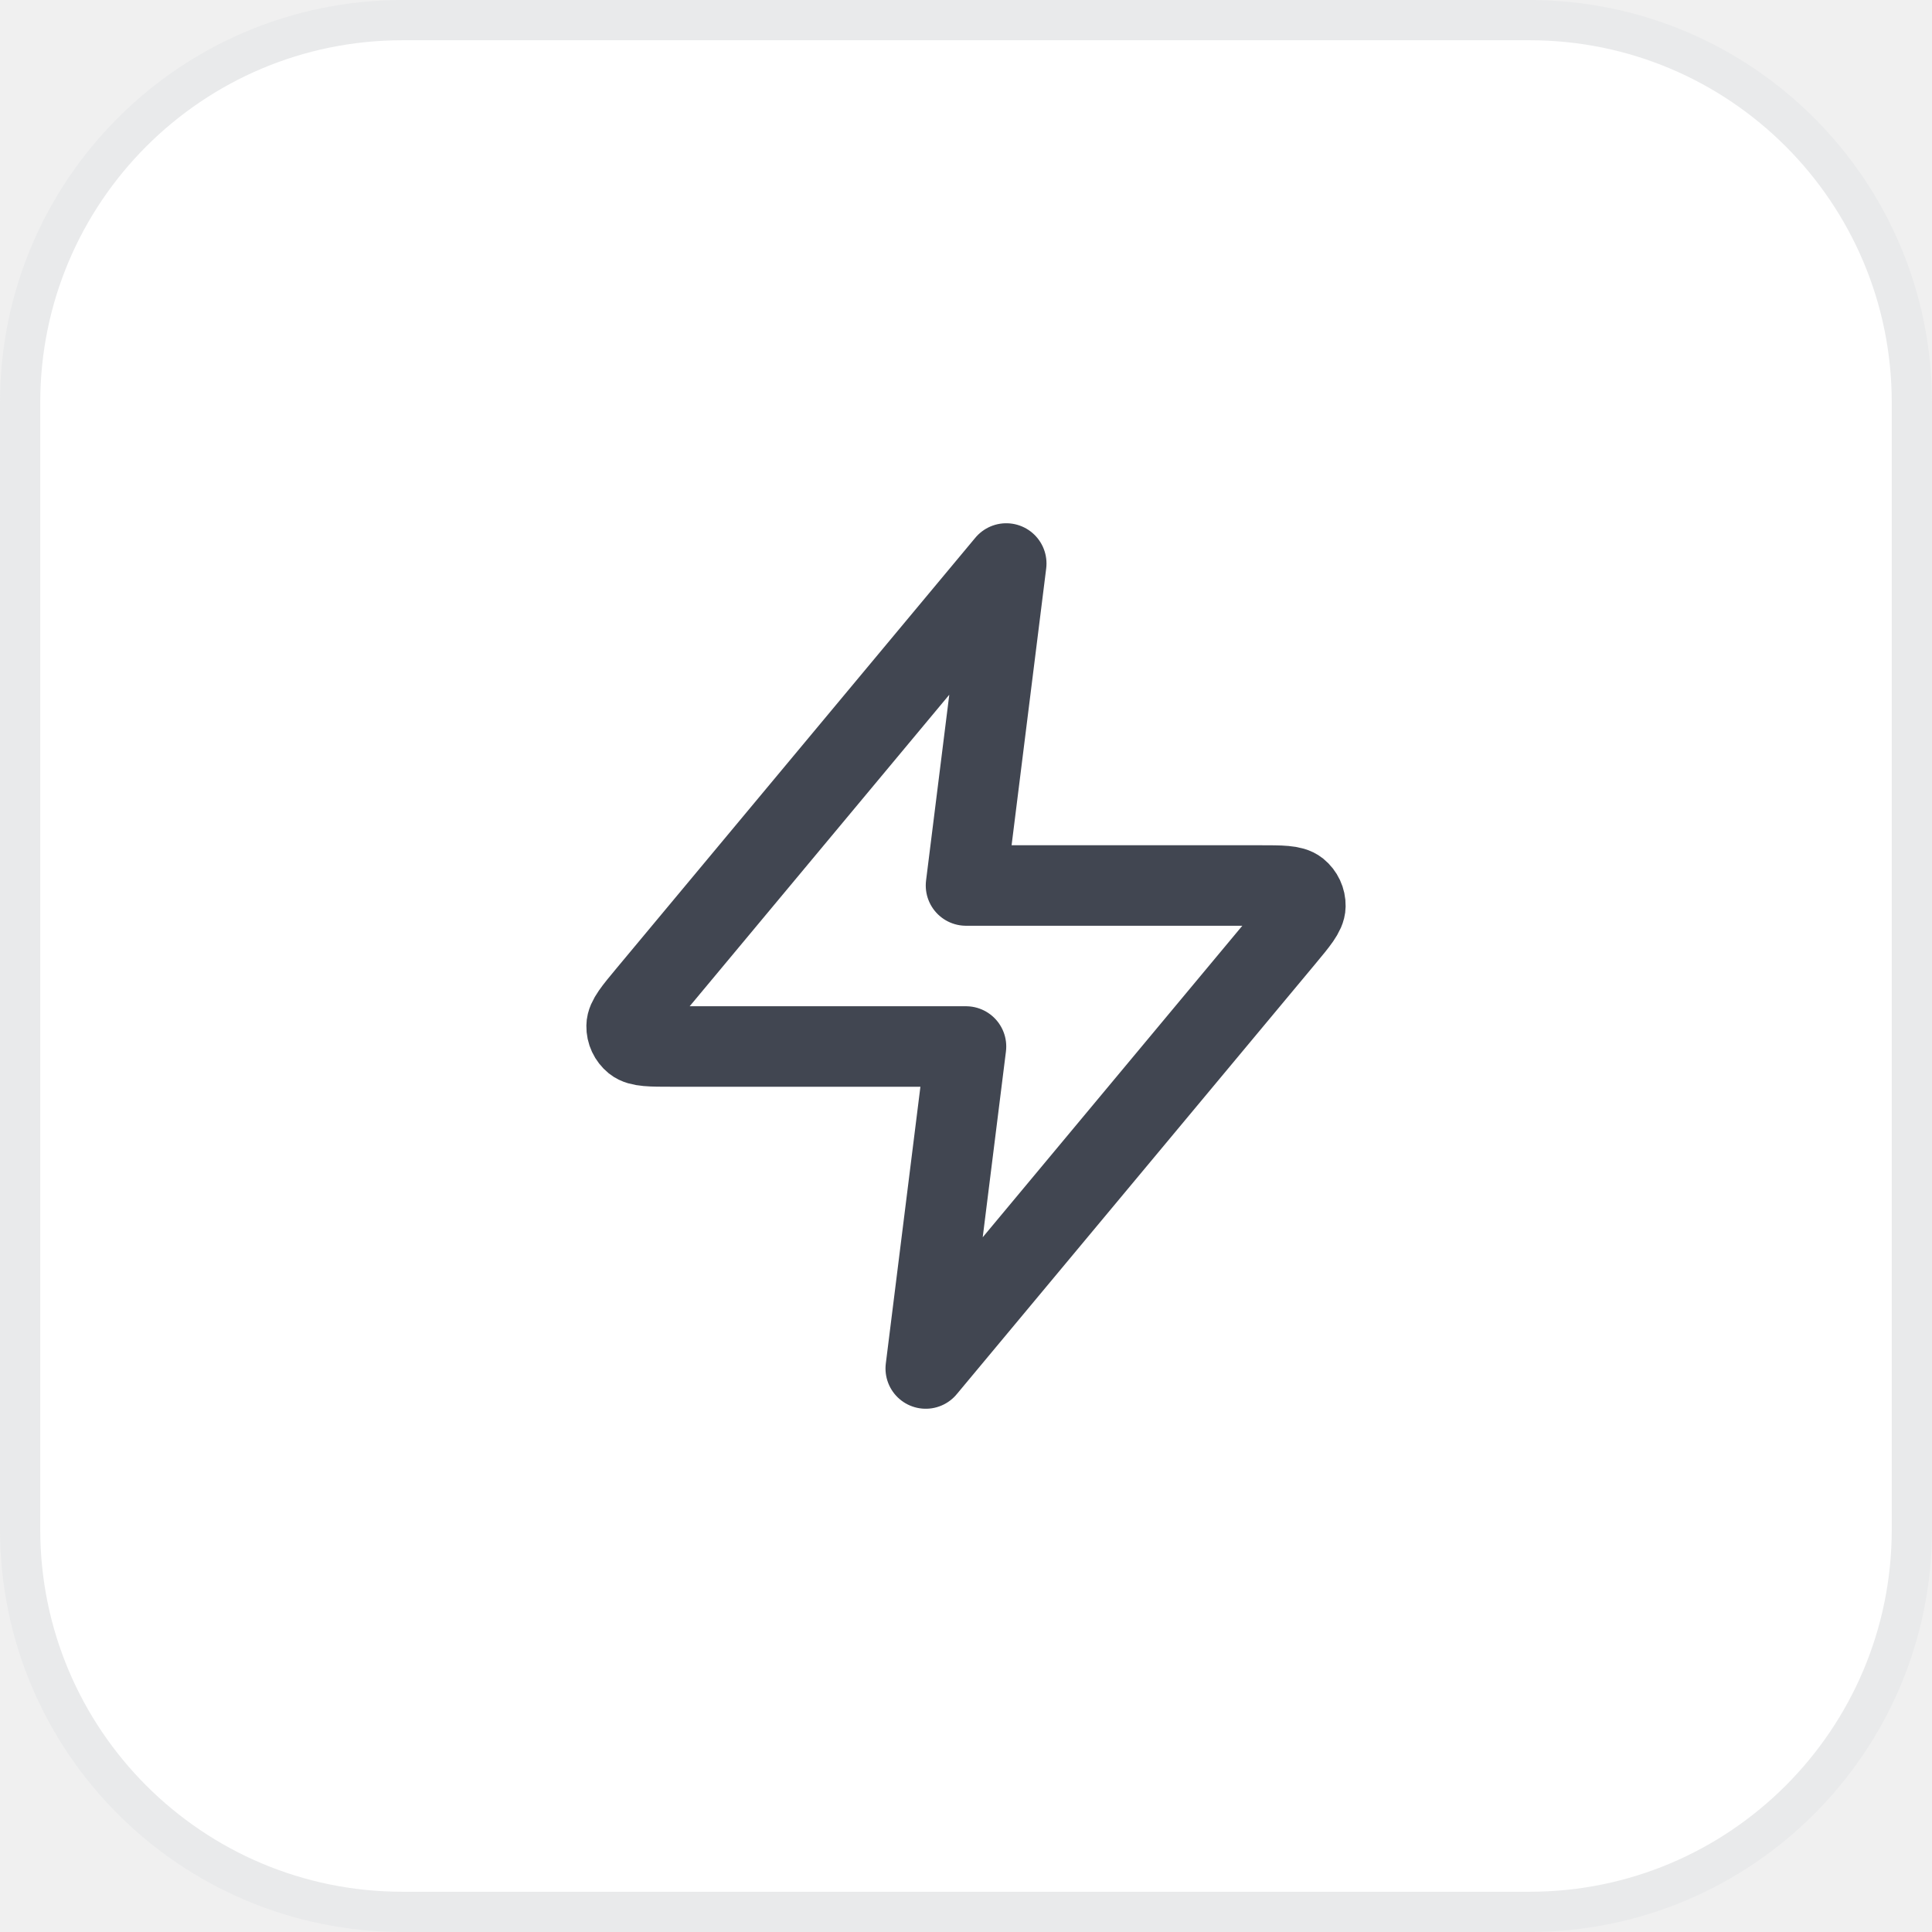
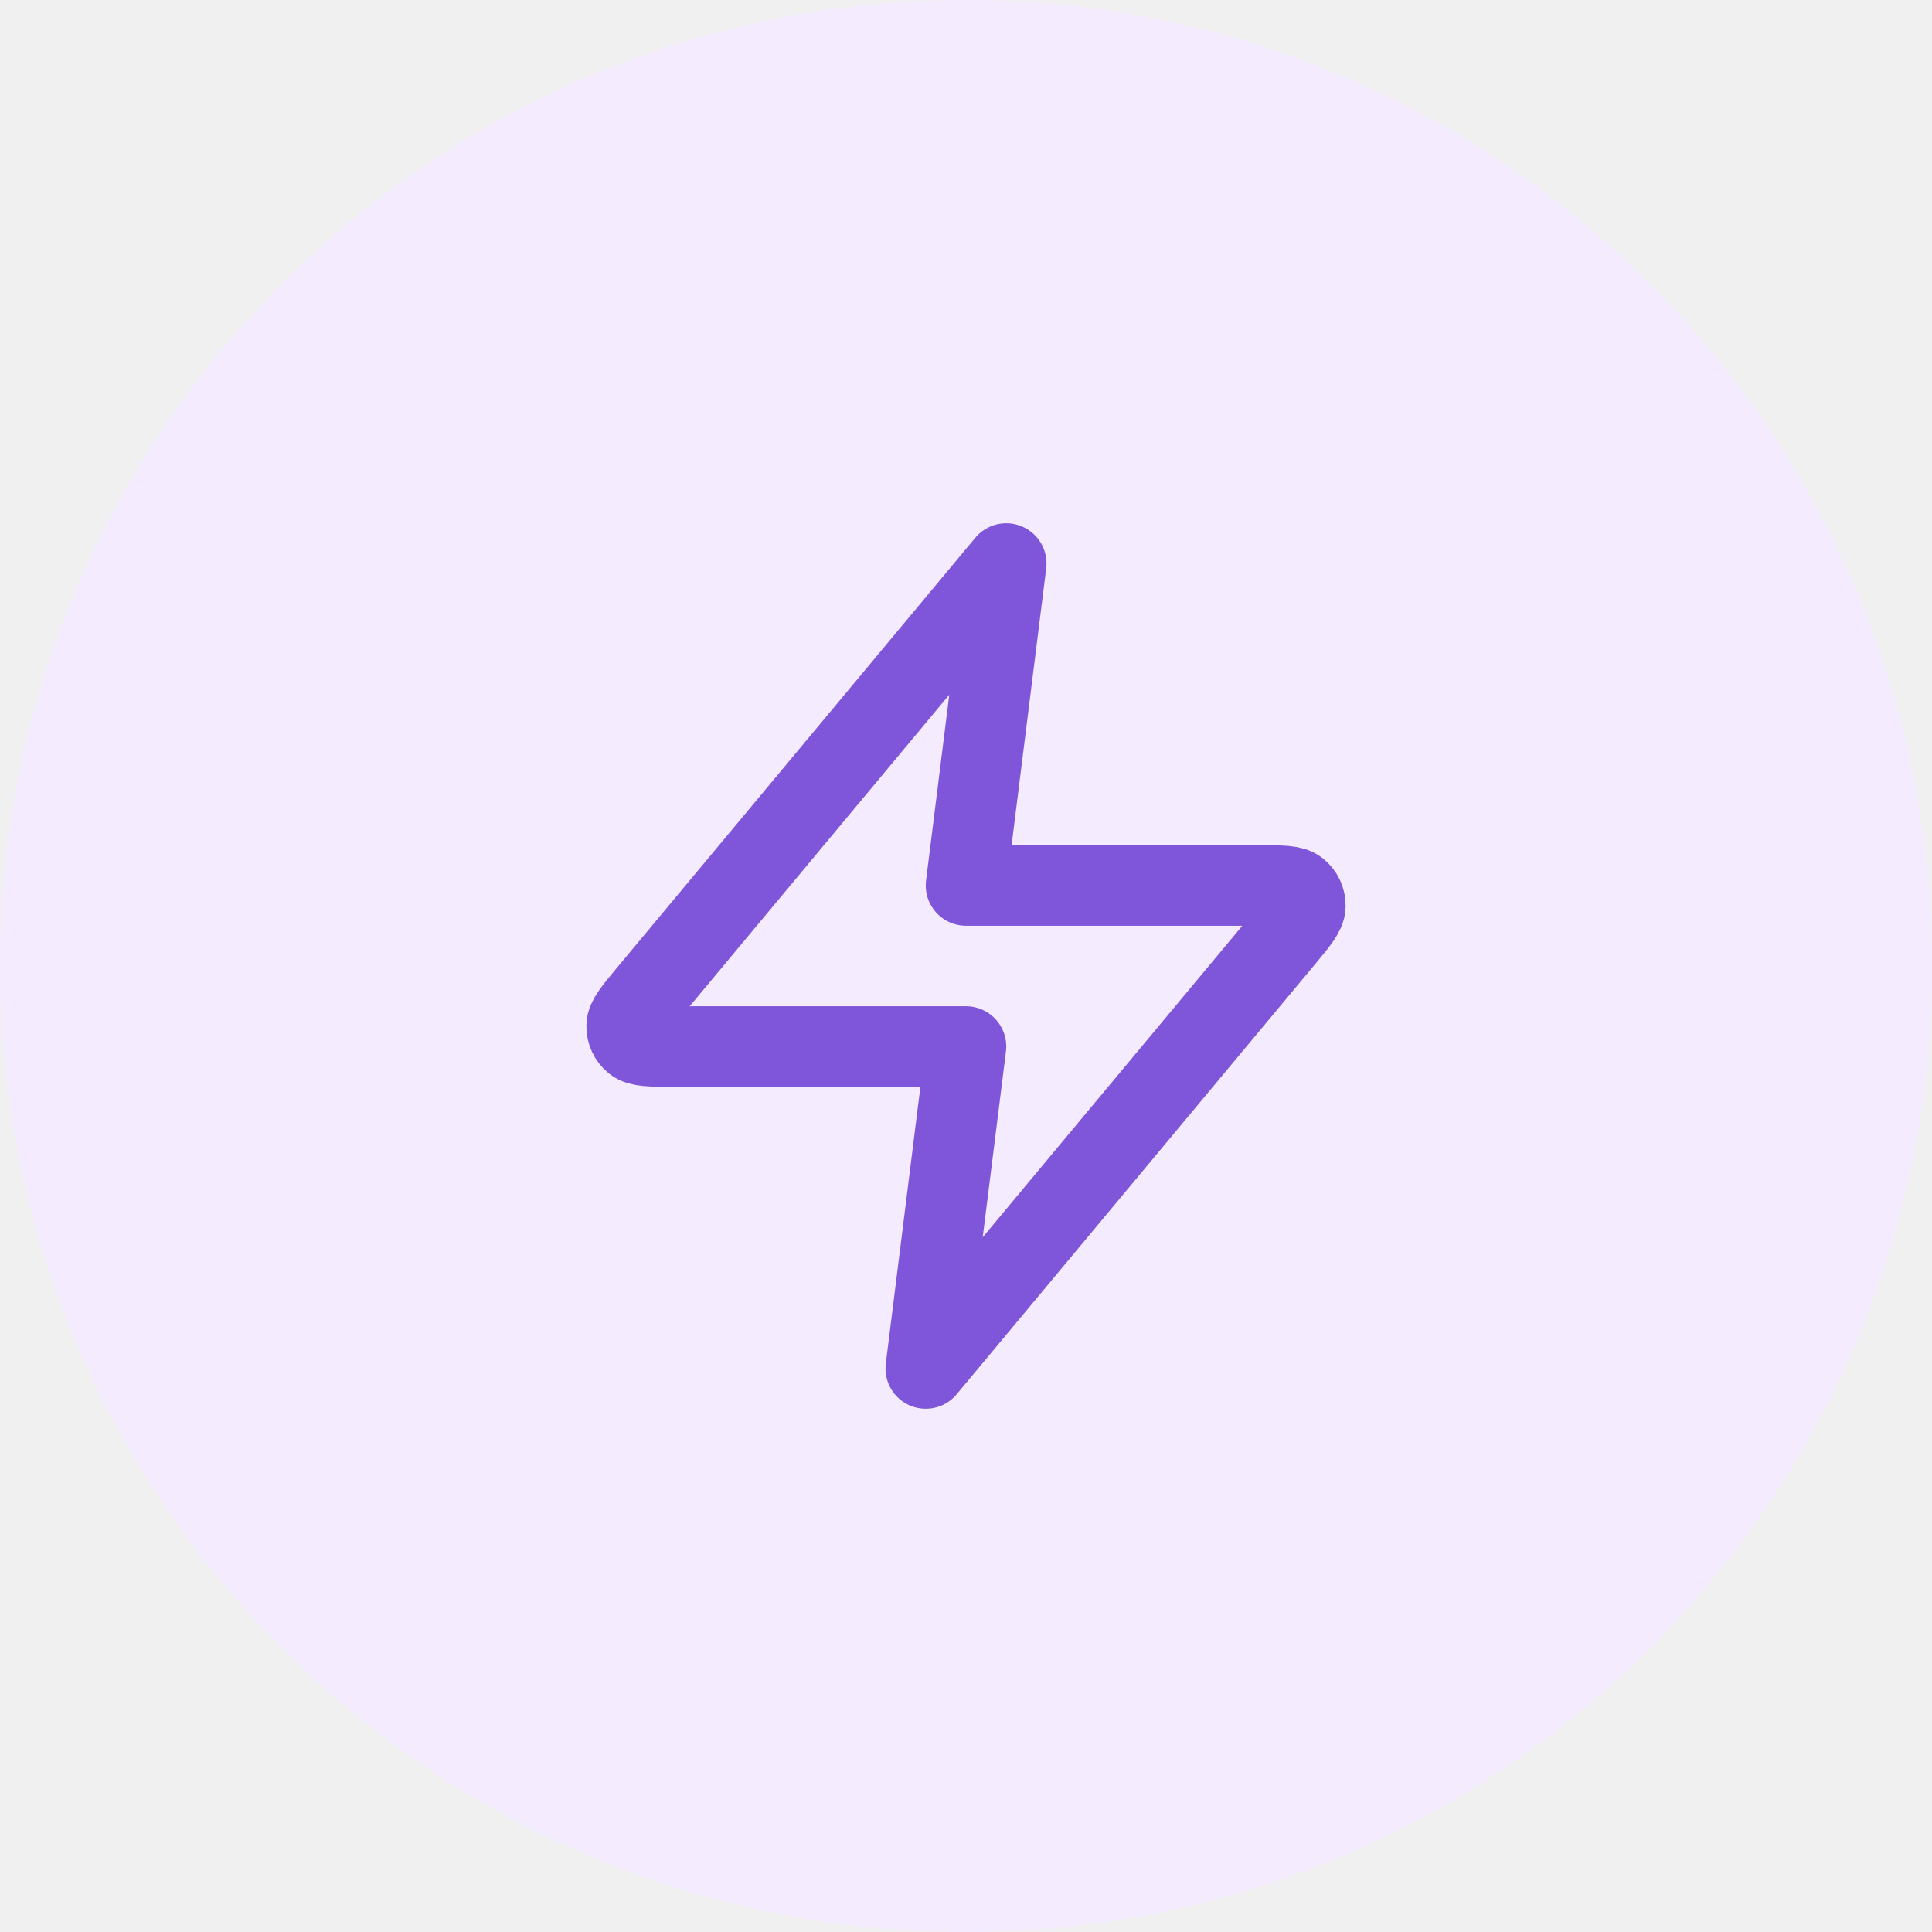
<svg xmlns="http://www.w3.org/2000/svg" width="48" height="48" viewBox="0 0 48 48" fill="none">
-   <path d="M0.5 10C0.5 4.753 4.753 0.5 10 0.5H38C43.247 0.5 47.5 4.753 47.5 10V38C47.5 43.247 43.247 47.5 38 47.5H10C4.753 47.5 0.5 43.247 0.5 38V10Z" fill="white" />
-   <path d="M0.5 10C0.5 4.753 4.753 0.5 10 0.5H38C43.247 0.5 47.5 4.753 47.5 10V38C47.5 43.247 43.247 47.5 38 47.5H10C4.753 47.5 0.5 43.247 0.5 38V10Z" stroke="#E9EAEB" />
-   <path d="M25 14L16.093 24.688C15.745 25.106 15.57 25.316 15.568 25.492C15.565 25.646 15.634 25.792 15.753 25.889C15.891 26 16.163 26 16.708 26H24L23 34L31.907 23.312C32.255 22.894 32.43 22.684 32.432 22.508C32.435 22.354 32.366 22.208 32.247 22.111C32.109 22 31.837 22 31.292 22H24L25 14Z" stroke="#414651" stroke-width="2" stroke-linecap="round" stroke-linejoin="round" />
+   <path d="M0 24C0 10.745 10.745 0 24 0C37.255 0 48 10.745 48 24C48 37.255 37.255 48 24 48C10.745 48 0 37.255 0 24Z" fill="#F4EBFF" />
+   <path d="M25 14L16.093 24.688C15.745 25.106 15.57 25.316 15.568 25.492C15.565 25.646 15.634 25.792 15.753 25.889C15.891 26 16.163 26 16.708 26H24L23 34L31.907 23.312C32.255 22.894 32.43 22.684 32.432 22.508C32.435 22.354 32.366 22.208 32.247 22.111C32.109 22 31.837 22 31.292 22H24L25 14Z" stroke="#7F56D9" stroke-width="2" stroke-linecap="round" stroke-linejoin="round" />
</svg>
